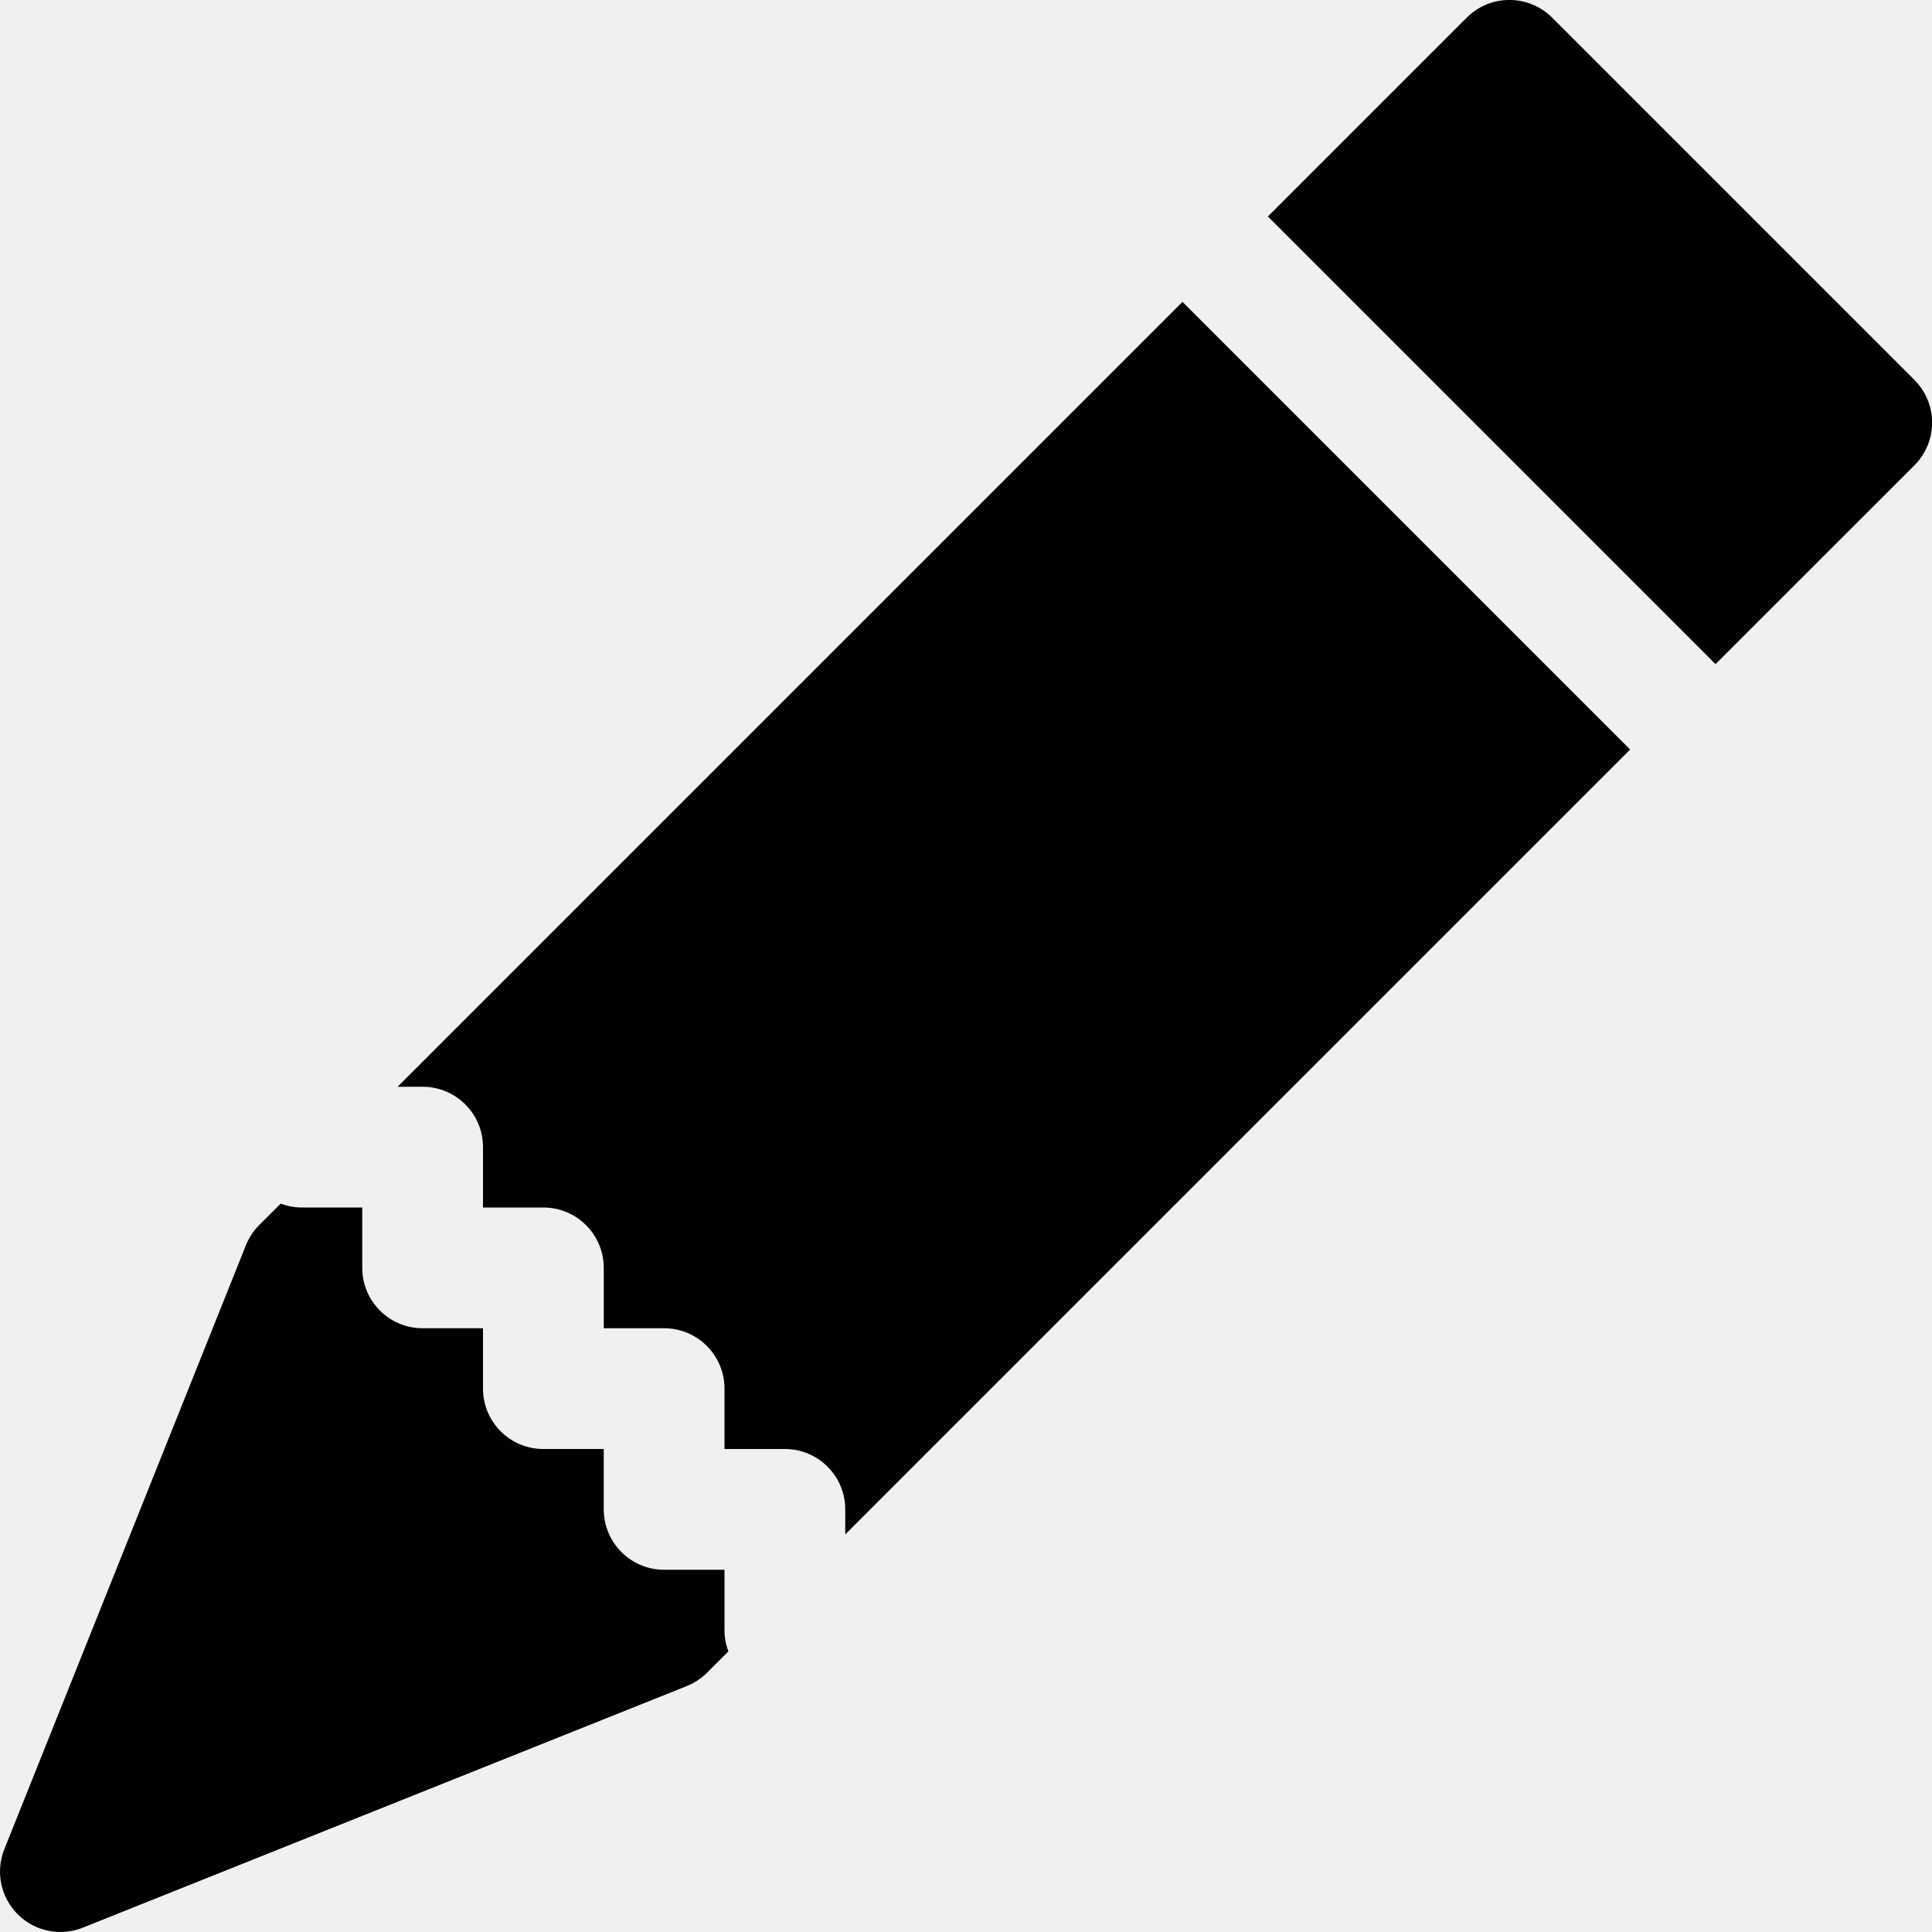
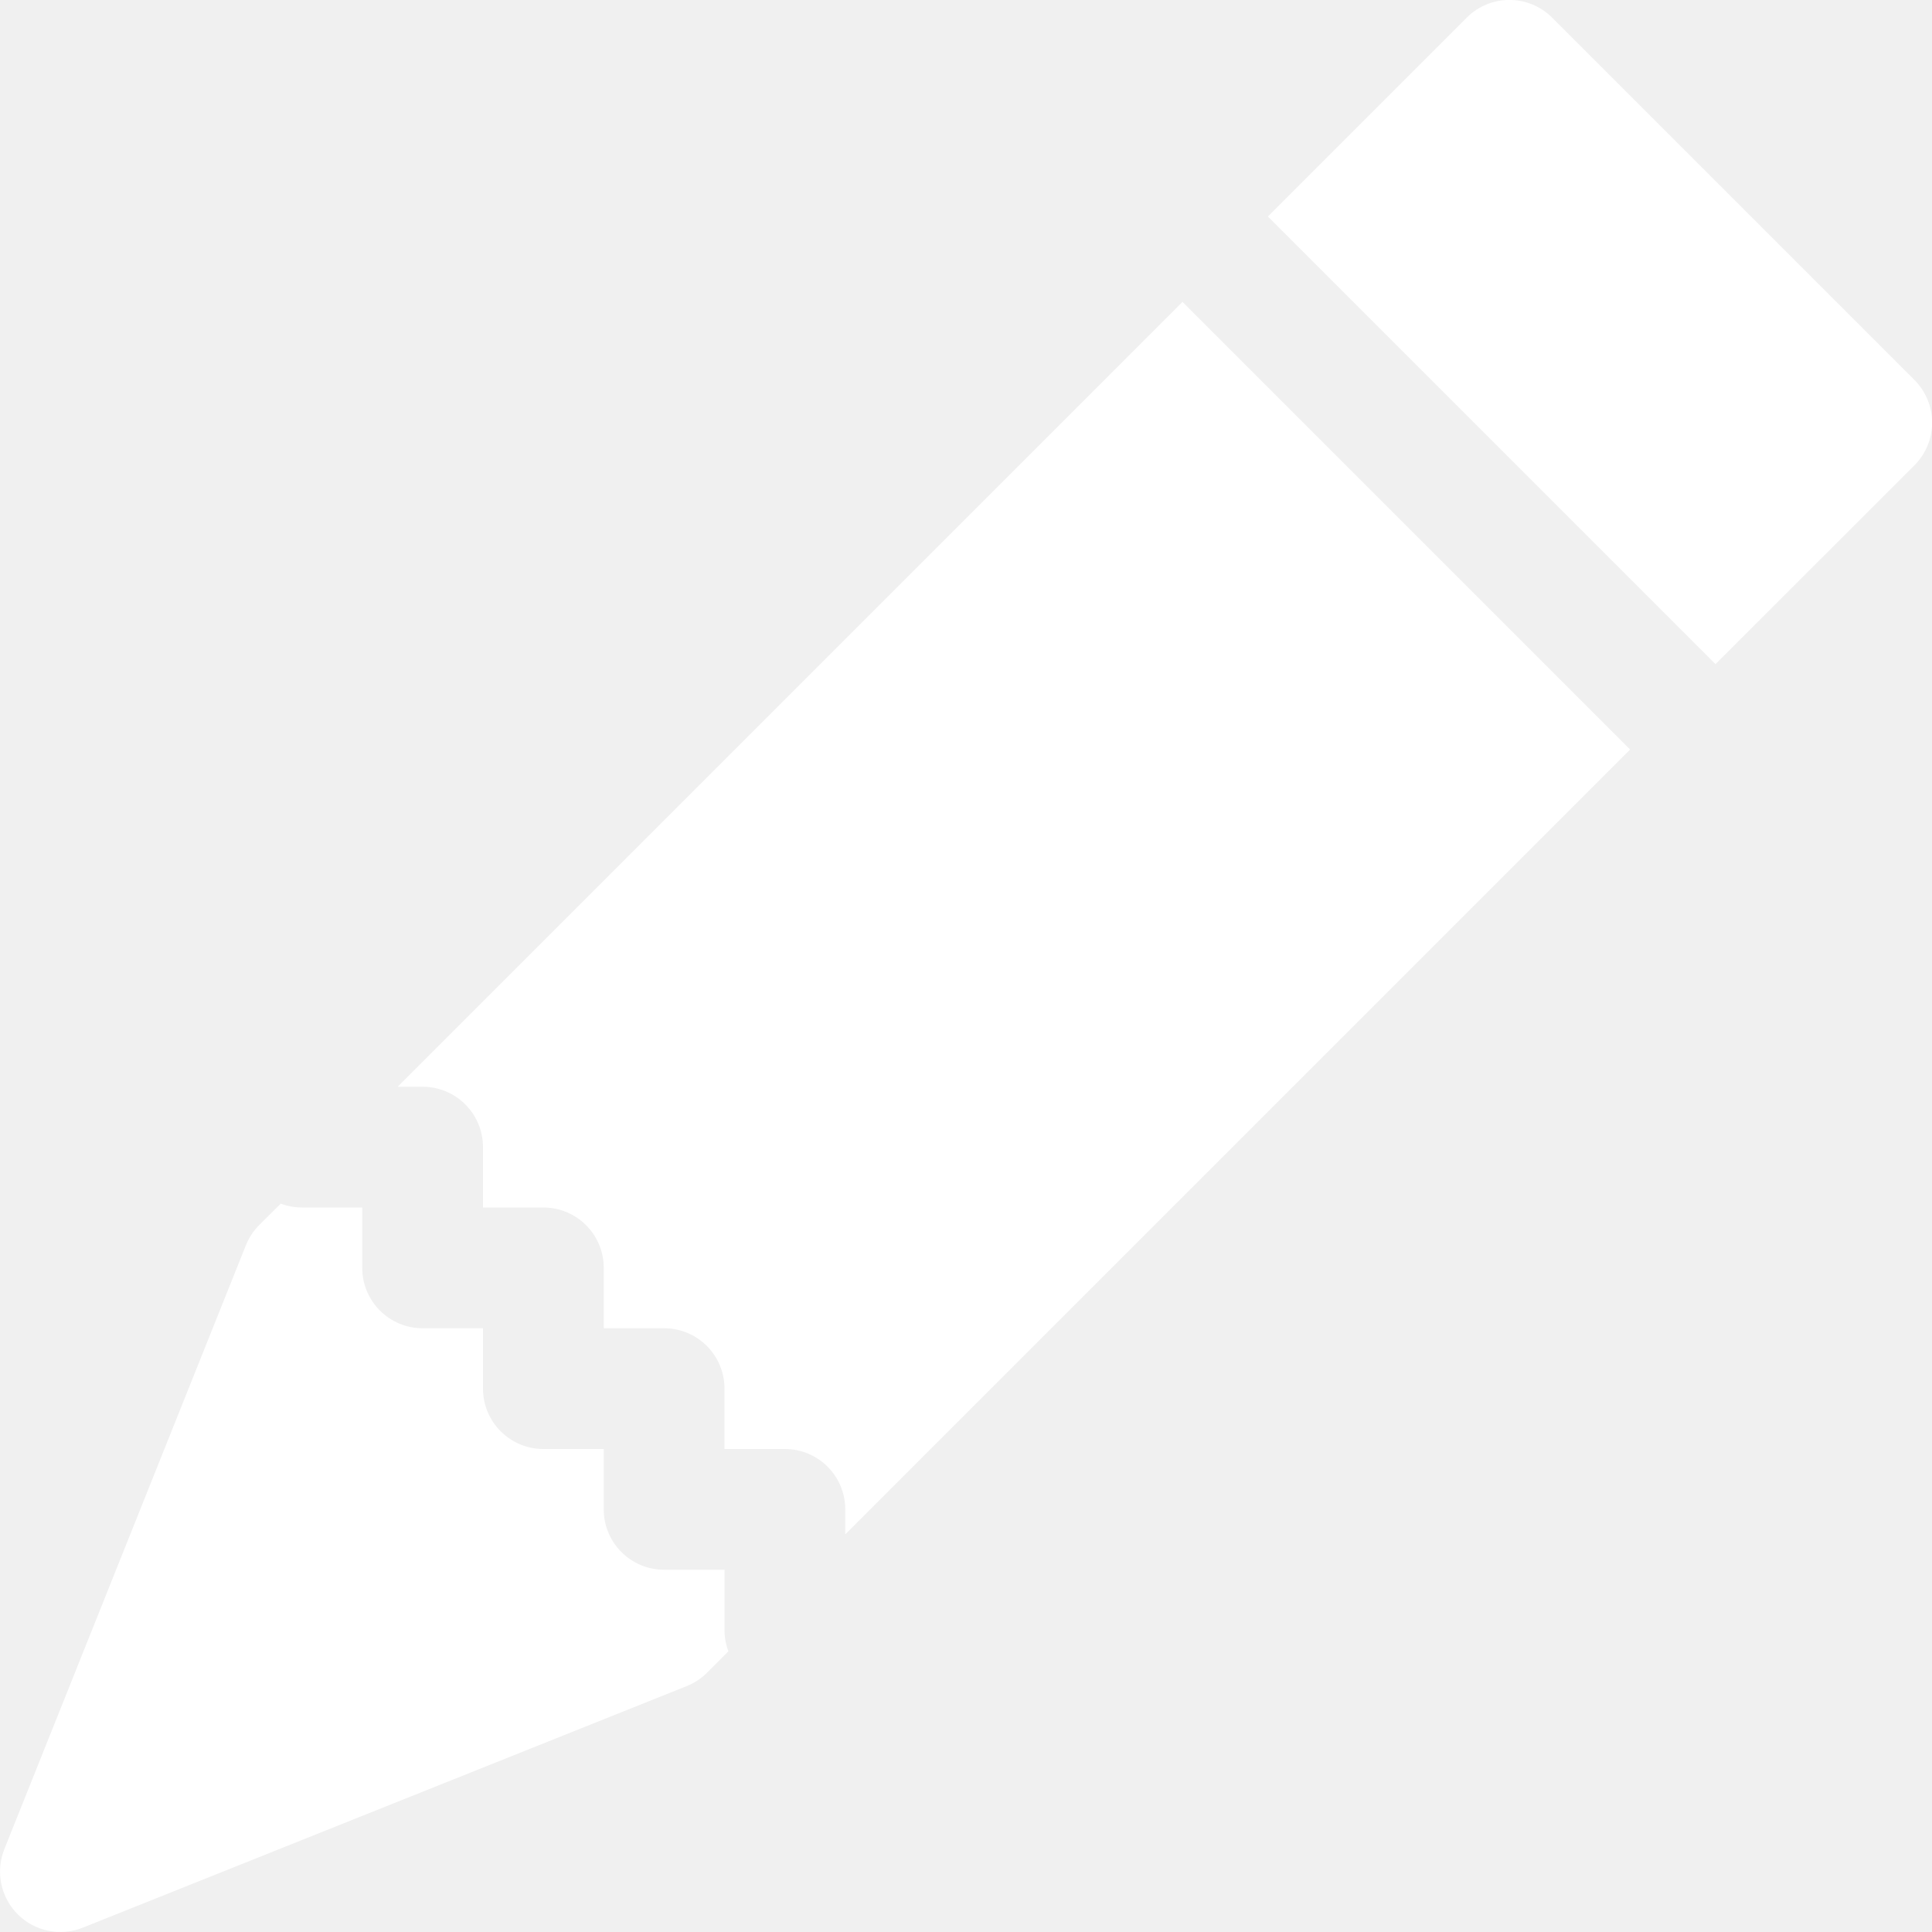
- <svg xmlns="http://www.w3.org/2000/svg" width="16" height="16" fill="currentColor" class="bi bi-pencil-fill" viewBox="0 0 16 16">
+ <svg xmlns="http://www.w3.org/2000/svg" width="16" height="16" fill="white" class="bi bi-pencil-fill" viewBox="0 0 16 16">
  <path d="M12.854.146a.5.5 0 0 0-.707 0L10.5 1.793 14.207 5.5l1.647-1.646a.5.5 0 0 0 0-.708l-3-3zm.646 6.061L9.793 2.5 3.293 9H3.5a.5.5 0 0 1 .5.5v.5h.5a.5.5 0 0 1 .5.5v.5h.5a.5.5 0 0 1 .5.5v.5h.5a.5.5 0 0 1 .5.5v.207l6.5-6.5zm-7.468 7.468A.5.5 0 0 1 6 13.5V13h-.5a.5.5 0 0 1-.5-.5V12h-.5a.5.5 0 0 1-.5-.5V11h-.5a.5.5 0 0 1-.5-.5V10h-.5a.499.499 0 0 1-.175-.032l-.179.178a.5.5 0 0 0-.11.168l-2 5a.5.5 0 0 0 .65.65l5-2a.5.5 0 0 0 .168-.11l.178-.178z" />
</svg>
